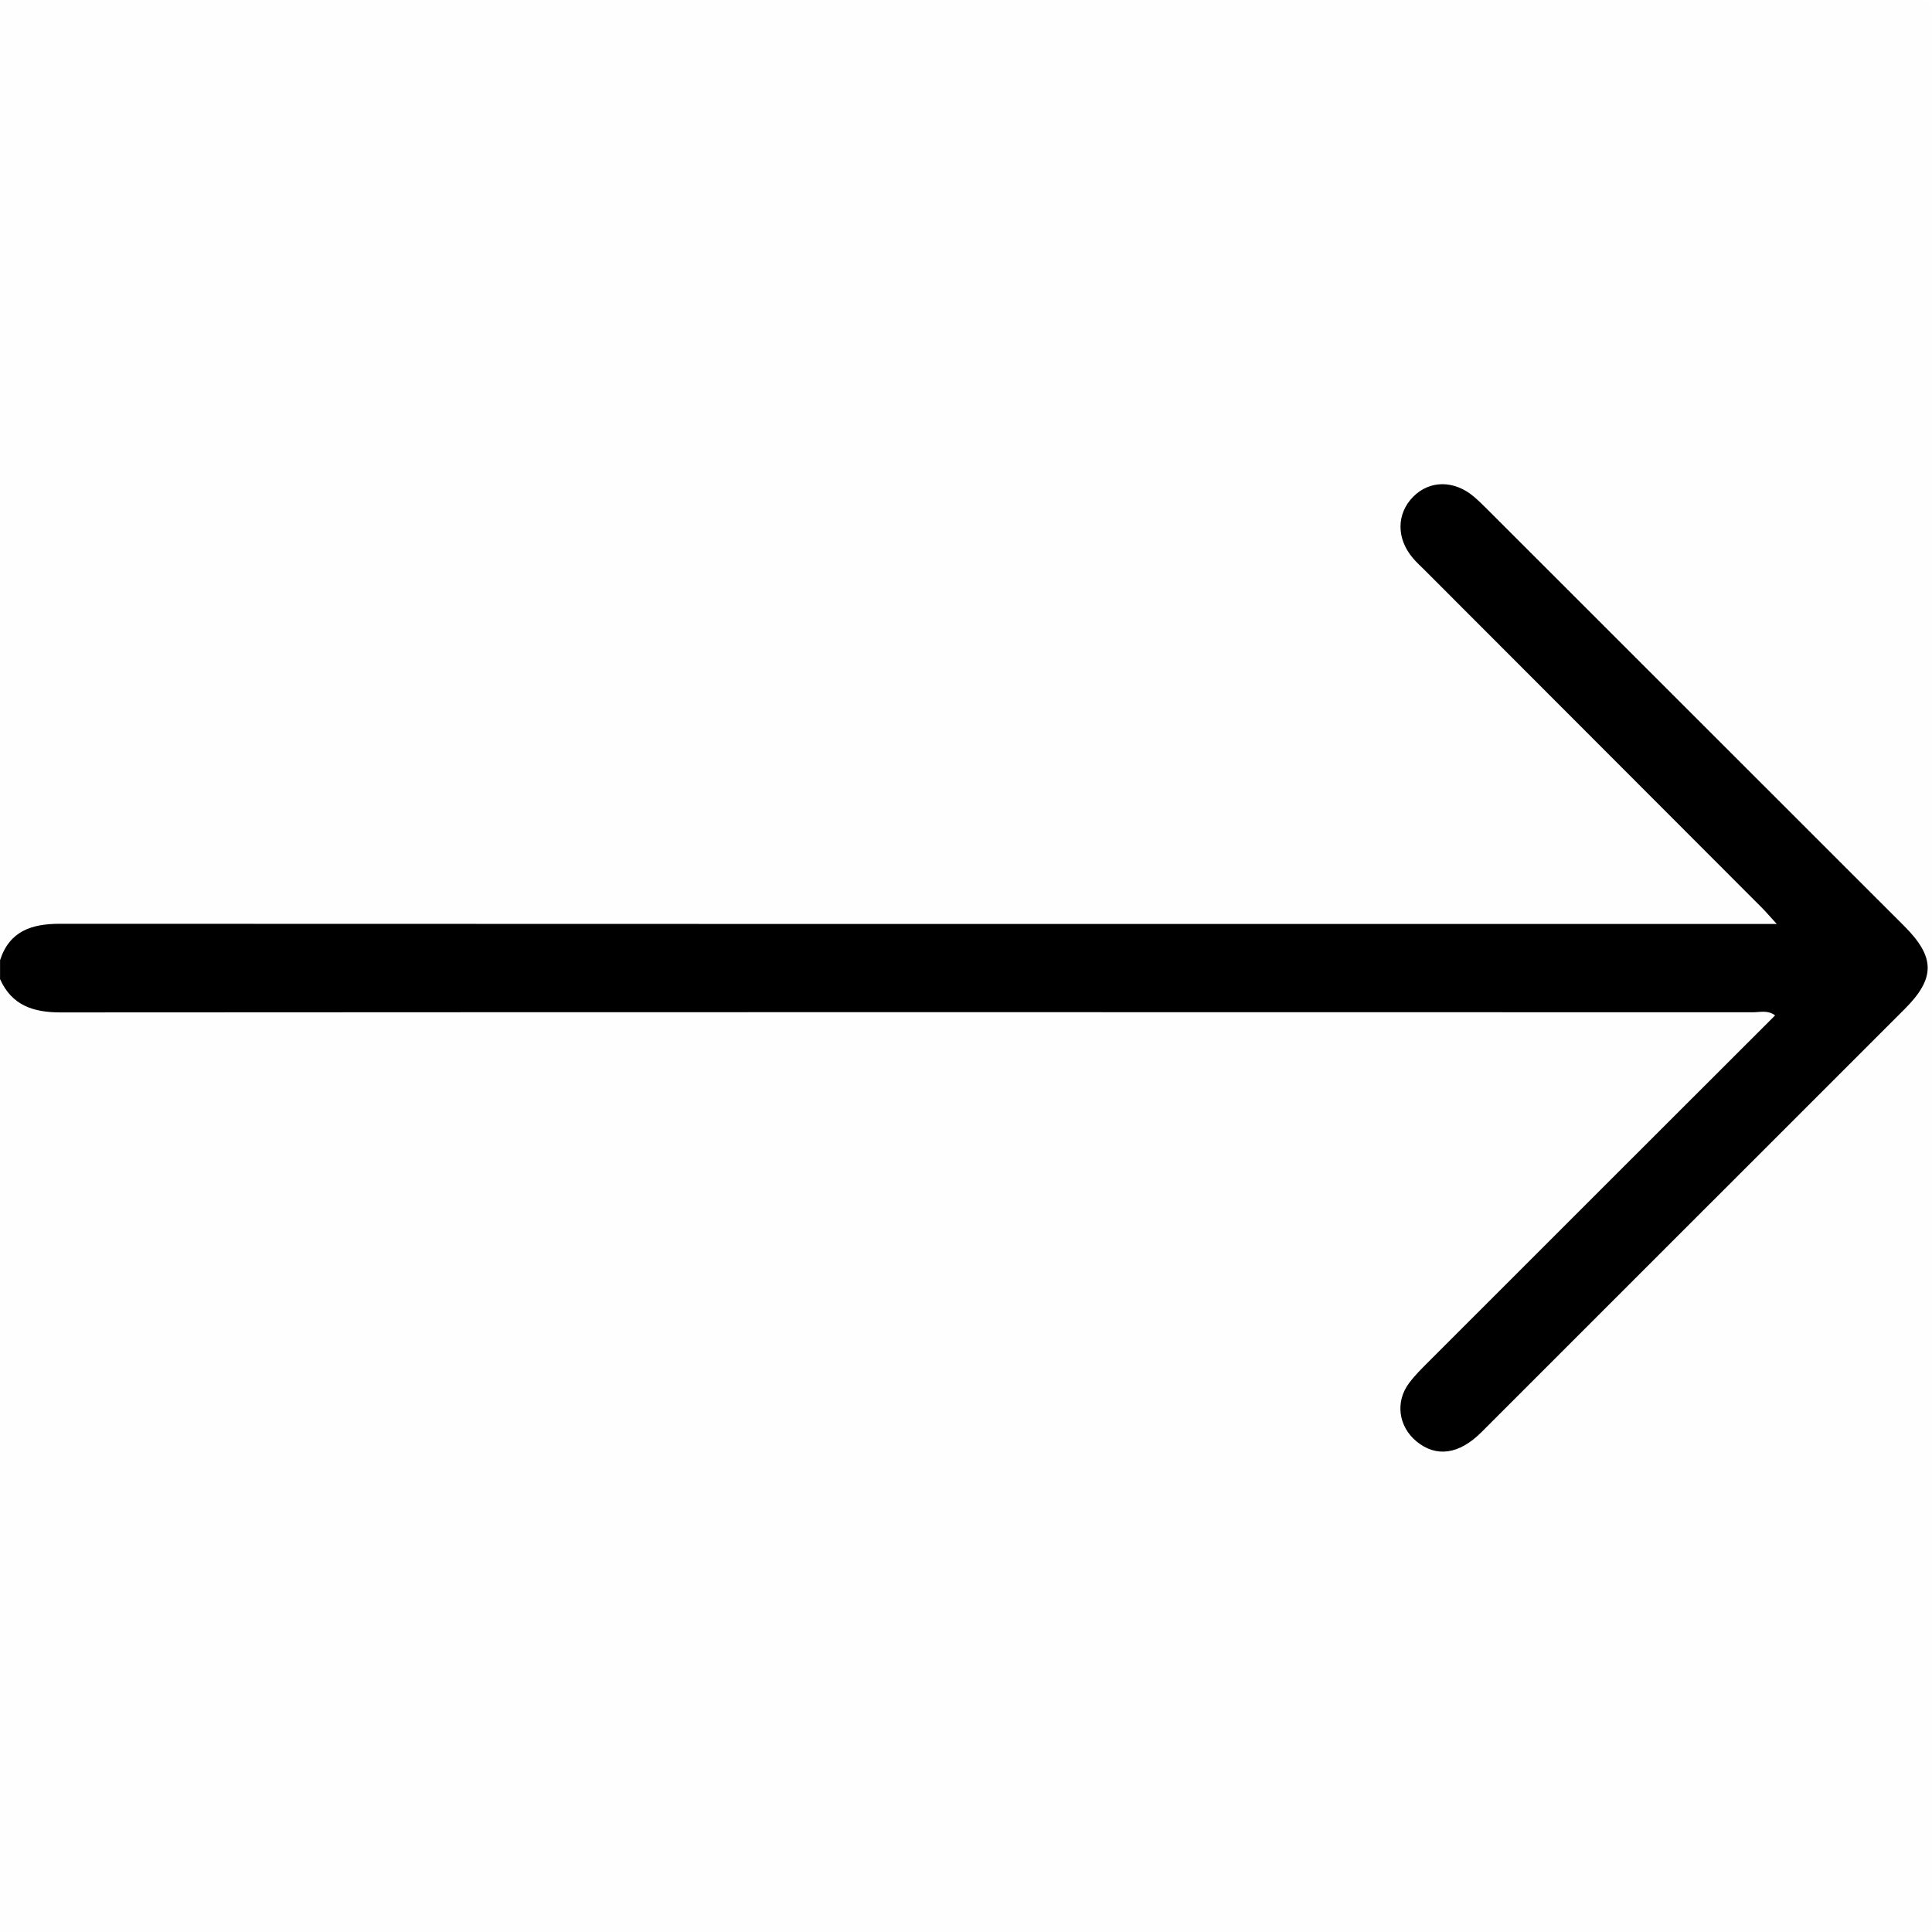
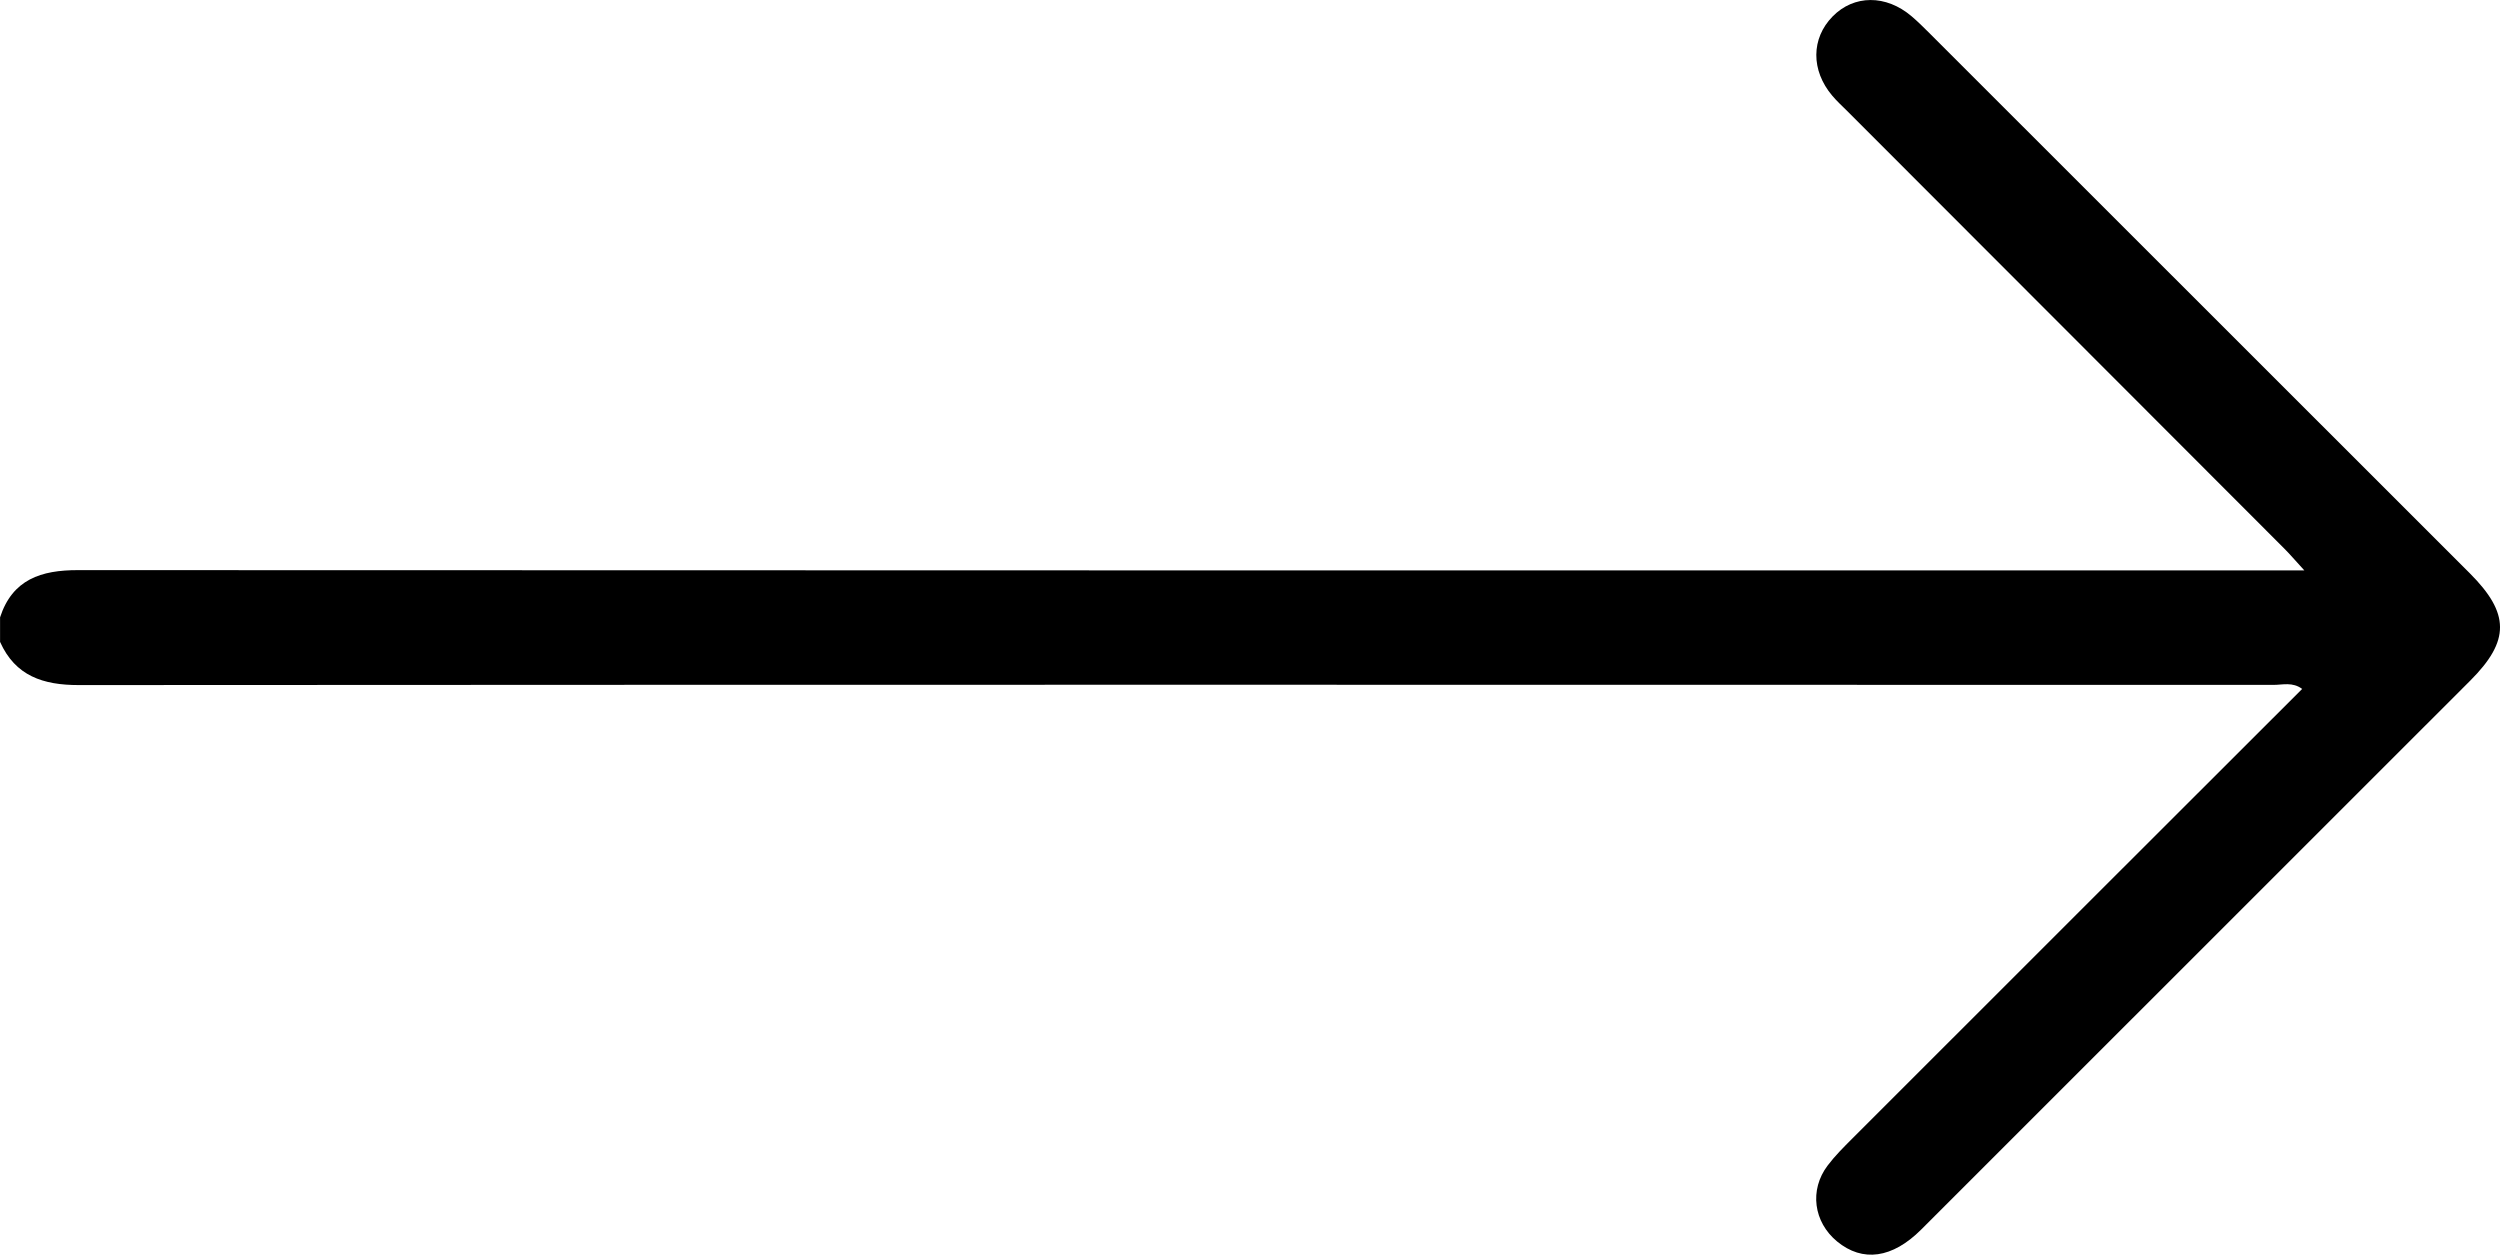
- <svg xmlns="http://www.w3.org/2000/svg" id="Layer_1" viewBox="0 0 409.6 409.6">
-   <defs>
-     <style>.cls-1{fill:#fefefe;}</style>
-   </defs>
-   <path class="cls-1" d="M0,203.6V.07c135.31,0,270.62,.01,405.93-.07,2.99,0,3.67,.67,3.67,3.67-.09,134.09-.09,268.18,0,402.27,0,2.99-.67,3.67-3.67,3.67-135.31-.09-270.62-.07-405.93-.07,0-67.31,0-134.62,0-201.93,.75-.17,1.37,.16,1.72,.72,3.07,4.84,7.89,5.35,12.97,5.35,17.83-.02,35.65,0,53.48,0,99.91,0,199.82,0,299.73,0,1.99,0,4-.14,5.98,.2,2.16,.36,2.7,1.48,1.42,3.33-.91,1.32-2.11,2.39-3.24,3.52-22.2,22.2-44.4,44.4-66.6,66.59-2.07,2.07-4.14,4.15-5.68,6.67-2.43,4-2,7.69,1.18,10.41,3.1,2.66,7.18,2.62,10.58-.13,1.03-.84,1.94-1.82,2.88-2.76,29.16-29.16,58.33-58.31,87.49-87.47,.38-.38-.09,.1,.28-.28,6.98-7.02,7.02-10.02,.13-16.92-29.44-29.45-58.88-58.88-88.33-88.32-1.03-1.03-2.04-2.11-3.24-2.96-3.19-2.24-7.05-2-9.89,.6-2.78,2.55-3.43,6.55-1.47,9.8,1.59,2.63,3.72,4.84,5.89,7.01,22.3,22.28,44.61,44.56,66.86,66.9,1.59,1.6,4.65,3.1,3.46,5.65-1,2.14-4.09,1.23-6.28,1.23-117.34,.03-234.68,.03-352.02,.03-2.13,0-4.26-.1-6.38,.13-3.72,.4-7.02,1.52-8.87,5.18-.4,.79-.86,1.71-2.06,1.54Z" />
-   <path d="M0,203.6c2.02-6.25,6.74-7.76,12.75-7.75,119.48,.06,238.95,.04,358.43,.04h5.51c-1.44-1.57-2.33-2.62-3.3-3.59-23.78-23.82-47.57-47.63-71.36-71.44-.85-.85-1.74-1.65-2.51-2.57-3.5-4.14-3.46-9.36,.06-12.95,3.49-3.56,8.72-3.59,12.9-.04,1.01,.86,1.96,1.8,2.9,2.74,29.45,29.43,58.91,58.87,88.35,88.31,6.58,6.58,6.6,11.05,.08,17.57-29.91,29.91-59.83,59.83-89.75,89.73-4.71,4.71-9.57,5.38-13.74,1.95-3.86-3.18-4.57-8.43-1.55-12.42,1.19-1.58,2.62-3,4.03-4.41,24.45-24.46,48.92-48.9,73.54-73.5-1.57-1.17-3.19-.66-4.66-.66-119.61-.03-239.22-.04-358.83,.03-5.78,0-10.34-1.47-12.84-7.06v-3.99Z" />
+ <svg xmlns="http://www.w3.org/2000/svg" id="Layer_1" viewBox="0 0 408.68 205.1">
+   <path d="M0,100.95c2.02-6.25,6.74-7.76,12.75-7.75,119.48,.06,238.95,.04,358.43,.04h5.51c-1.44-1.57-2.33-2.62-3.3-3.59-23.78-23.82-47.57-47.63-71.36-71.44-.85-.85-1.74-1.65-2.51-2.57-3.5-4.14-3.46-9.36,.06-12.95,3.49-3.56,8.72-3.59,12.9-.04,1.01,.86,1.96,1.8,2.9,2.74,29.45,29.43,58.91,58.87,88.35,88.31,6.58,6.58,6.6,11.05,.08,17.57-29.91,29.91-59.83,59.83-89.75,89.73-4.71,4.71-9.57,5.38-13.74,1.95-3.86-3.18-4.57-8.43-1.55-12.42,1.19-1.58,2.62-3,4.03-4.41,24.45-24.46,48.92-48.9,73.54-73.5-1.57-1.17-3.19-.66-4.66-.66-119.61-.03-239.22-.04-358.83,.03-5.78,0-10.34-1.47-12.84-7.06v-3.99h-.01Z" />
</svg>
